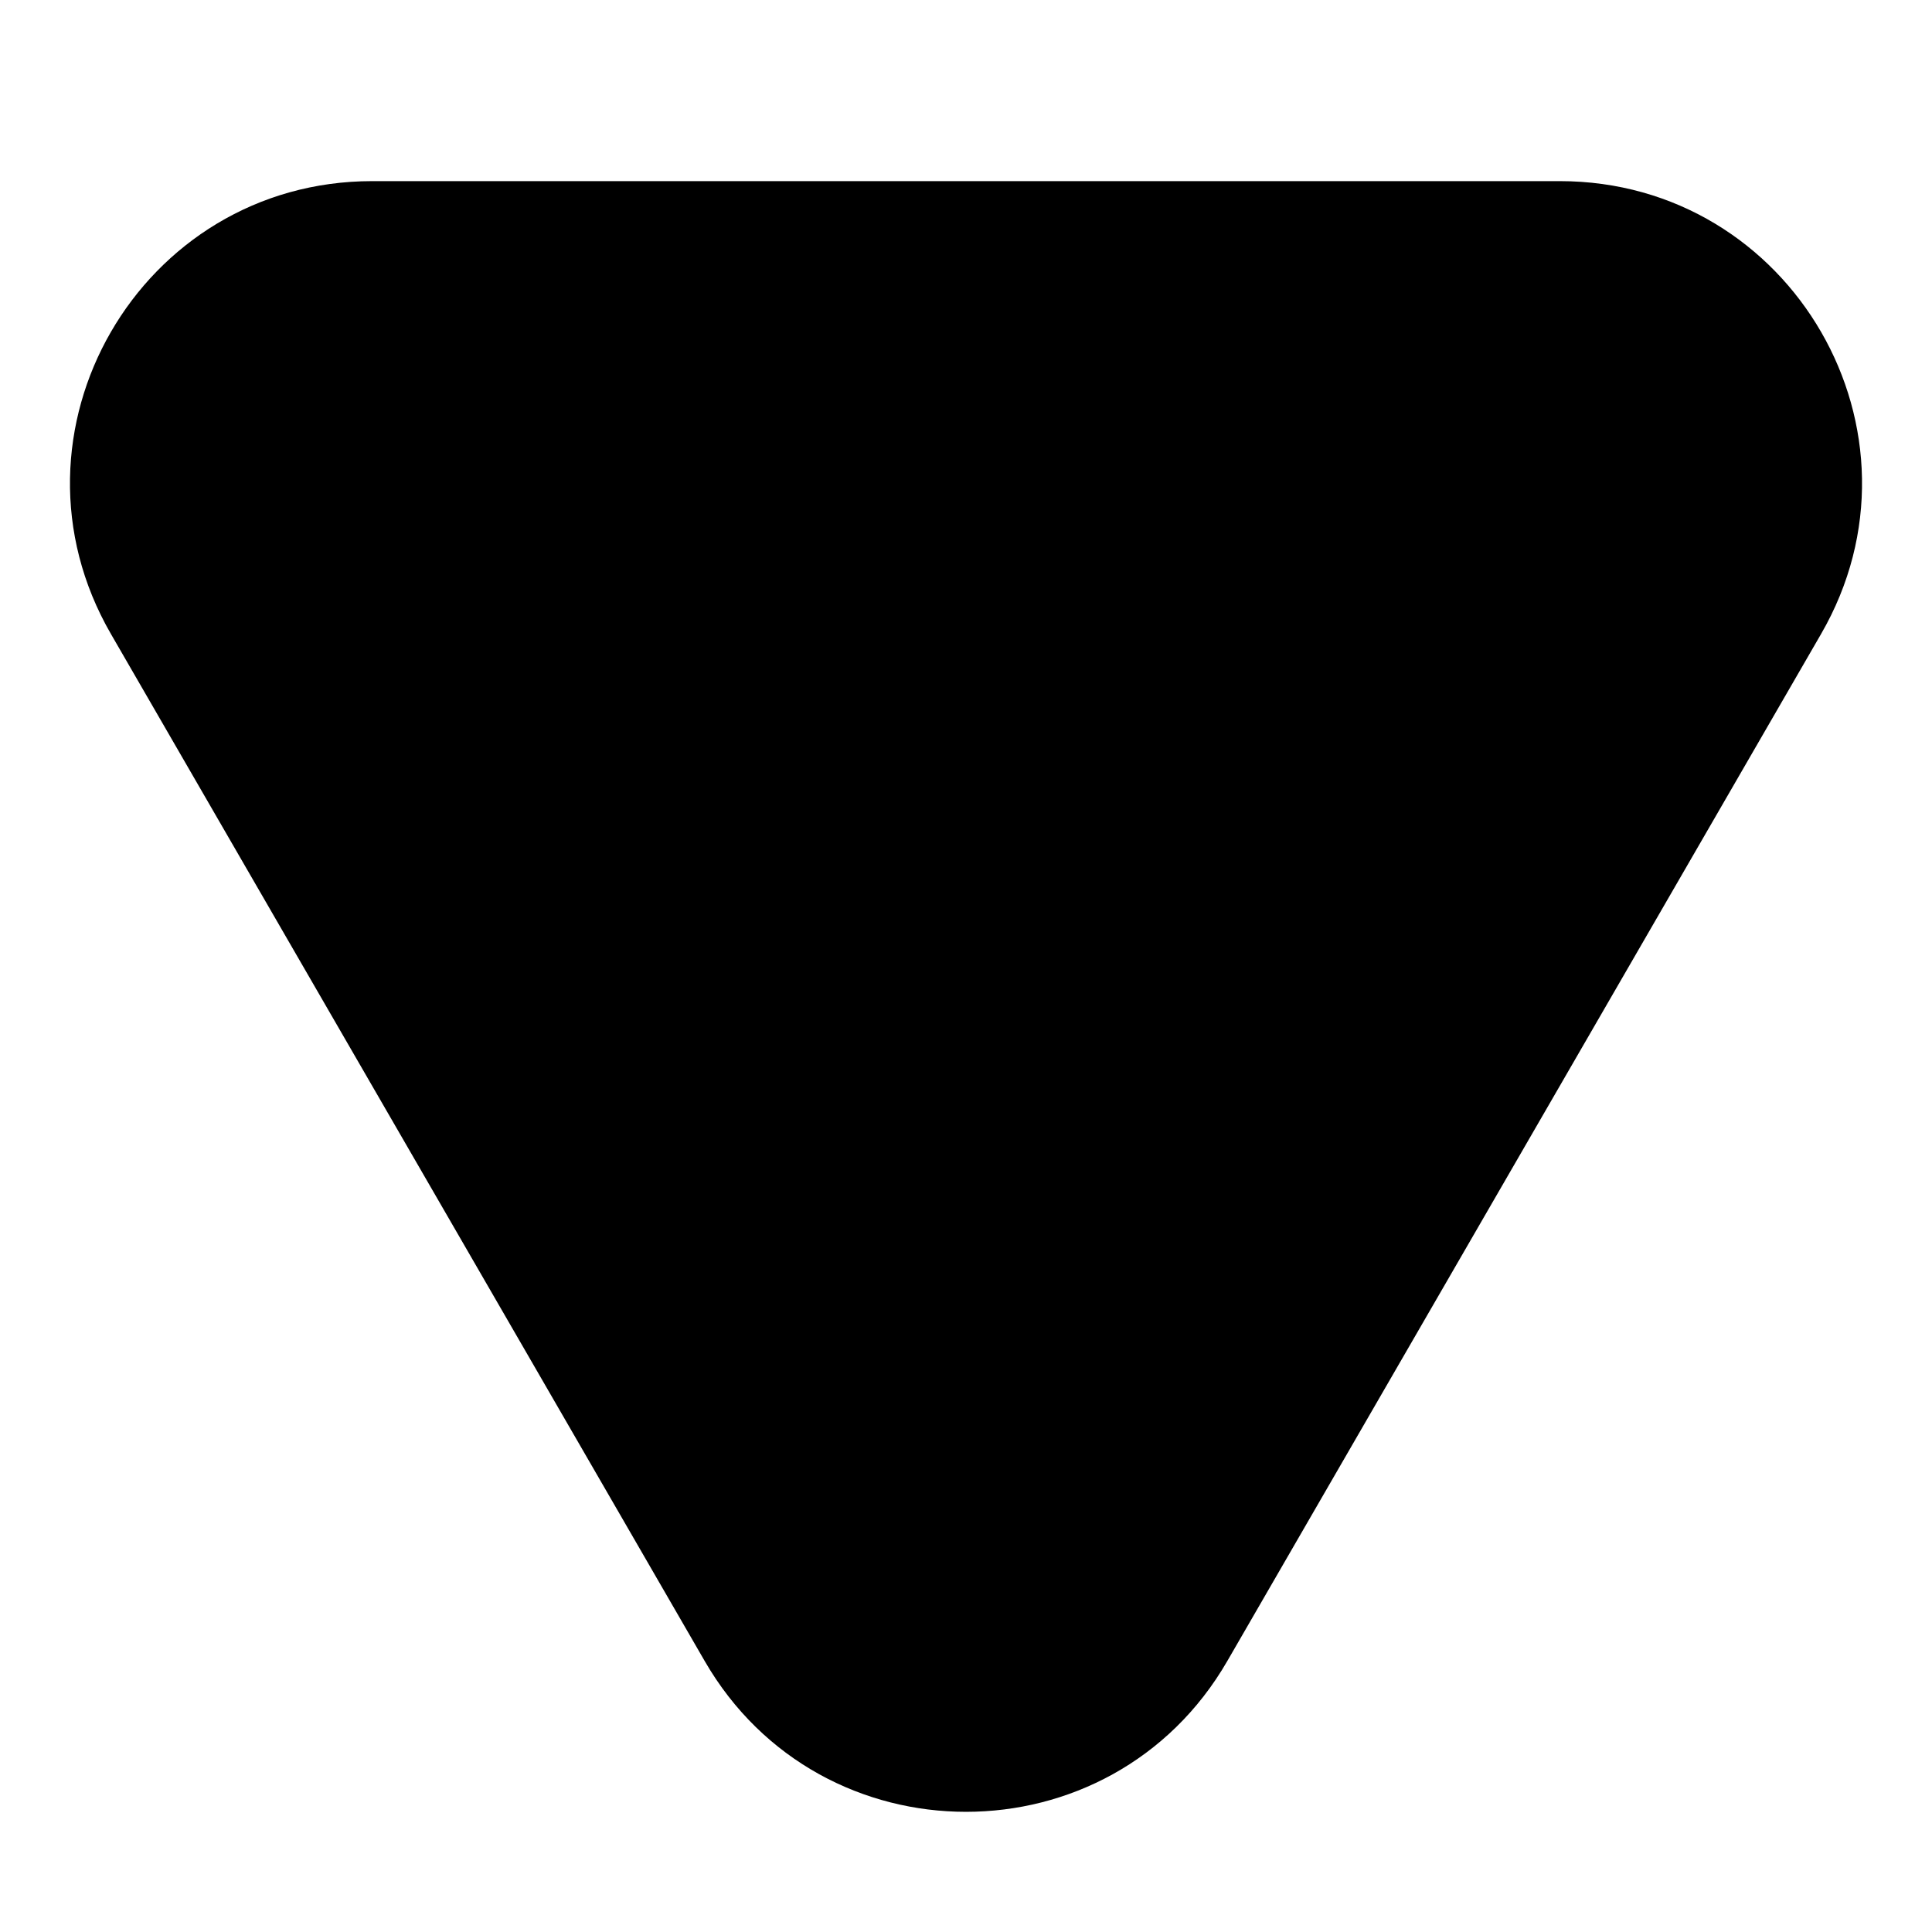
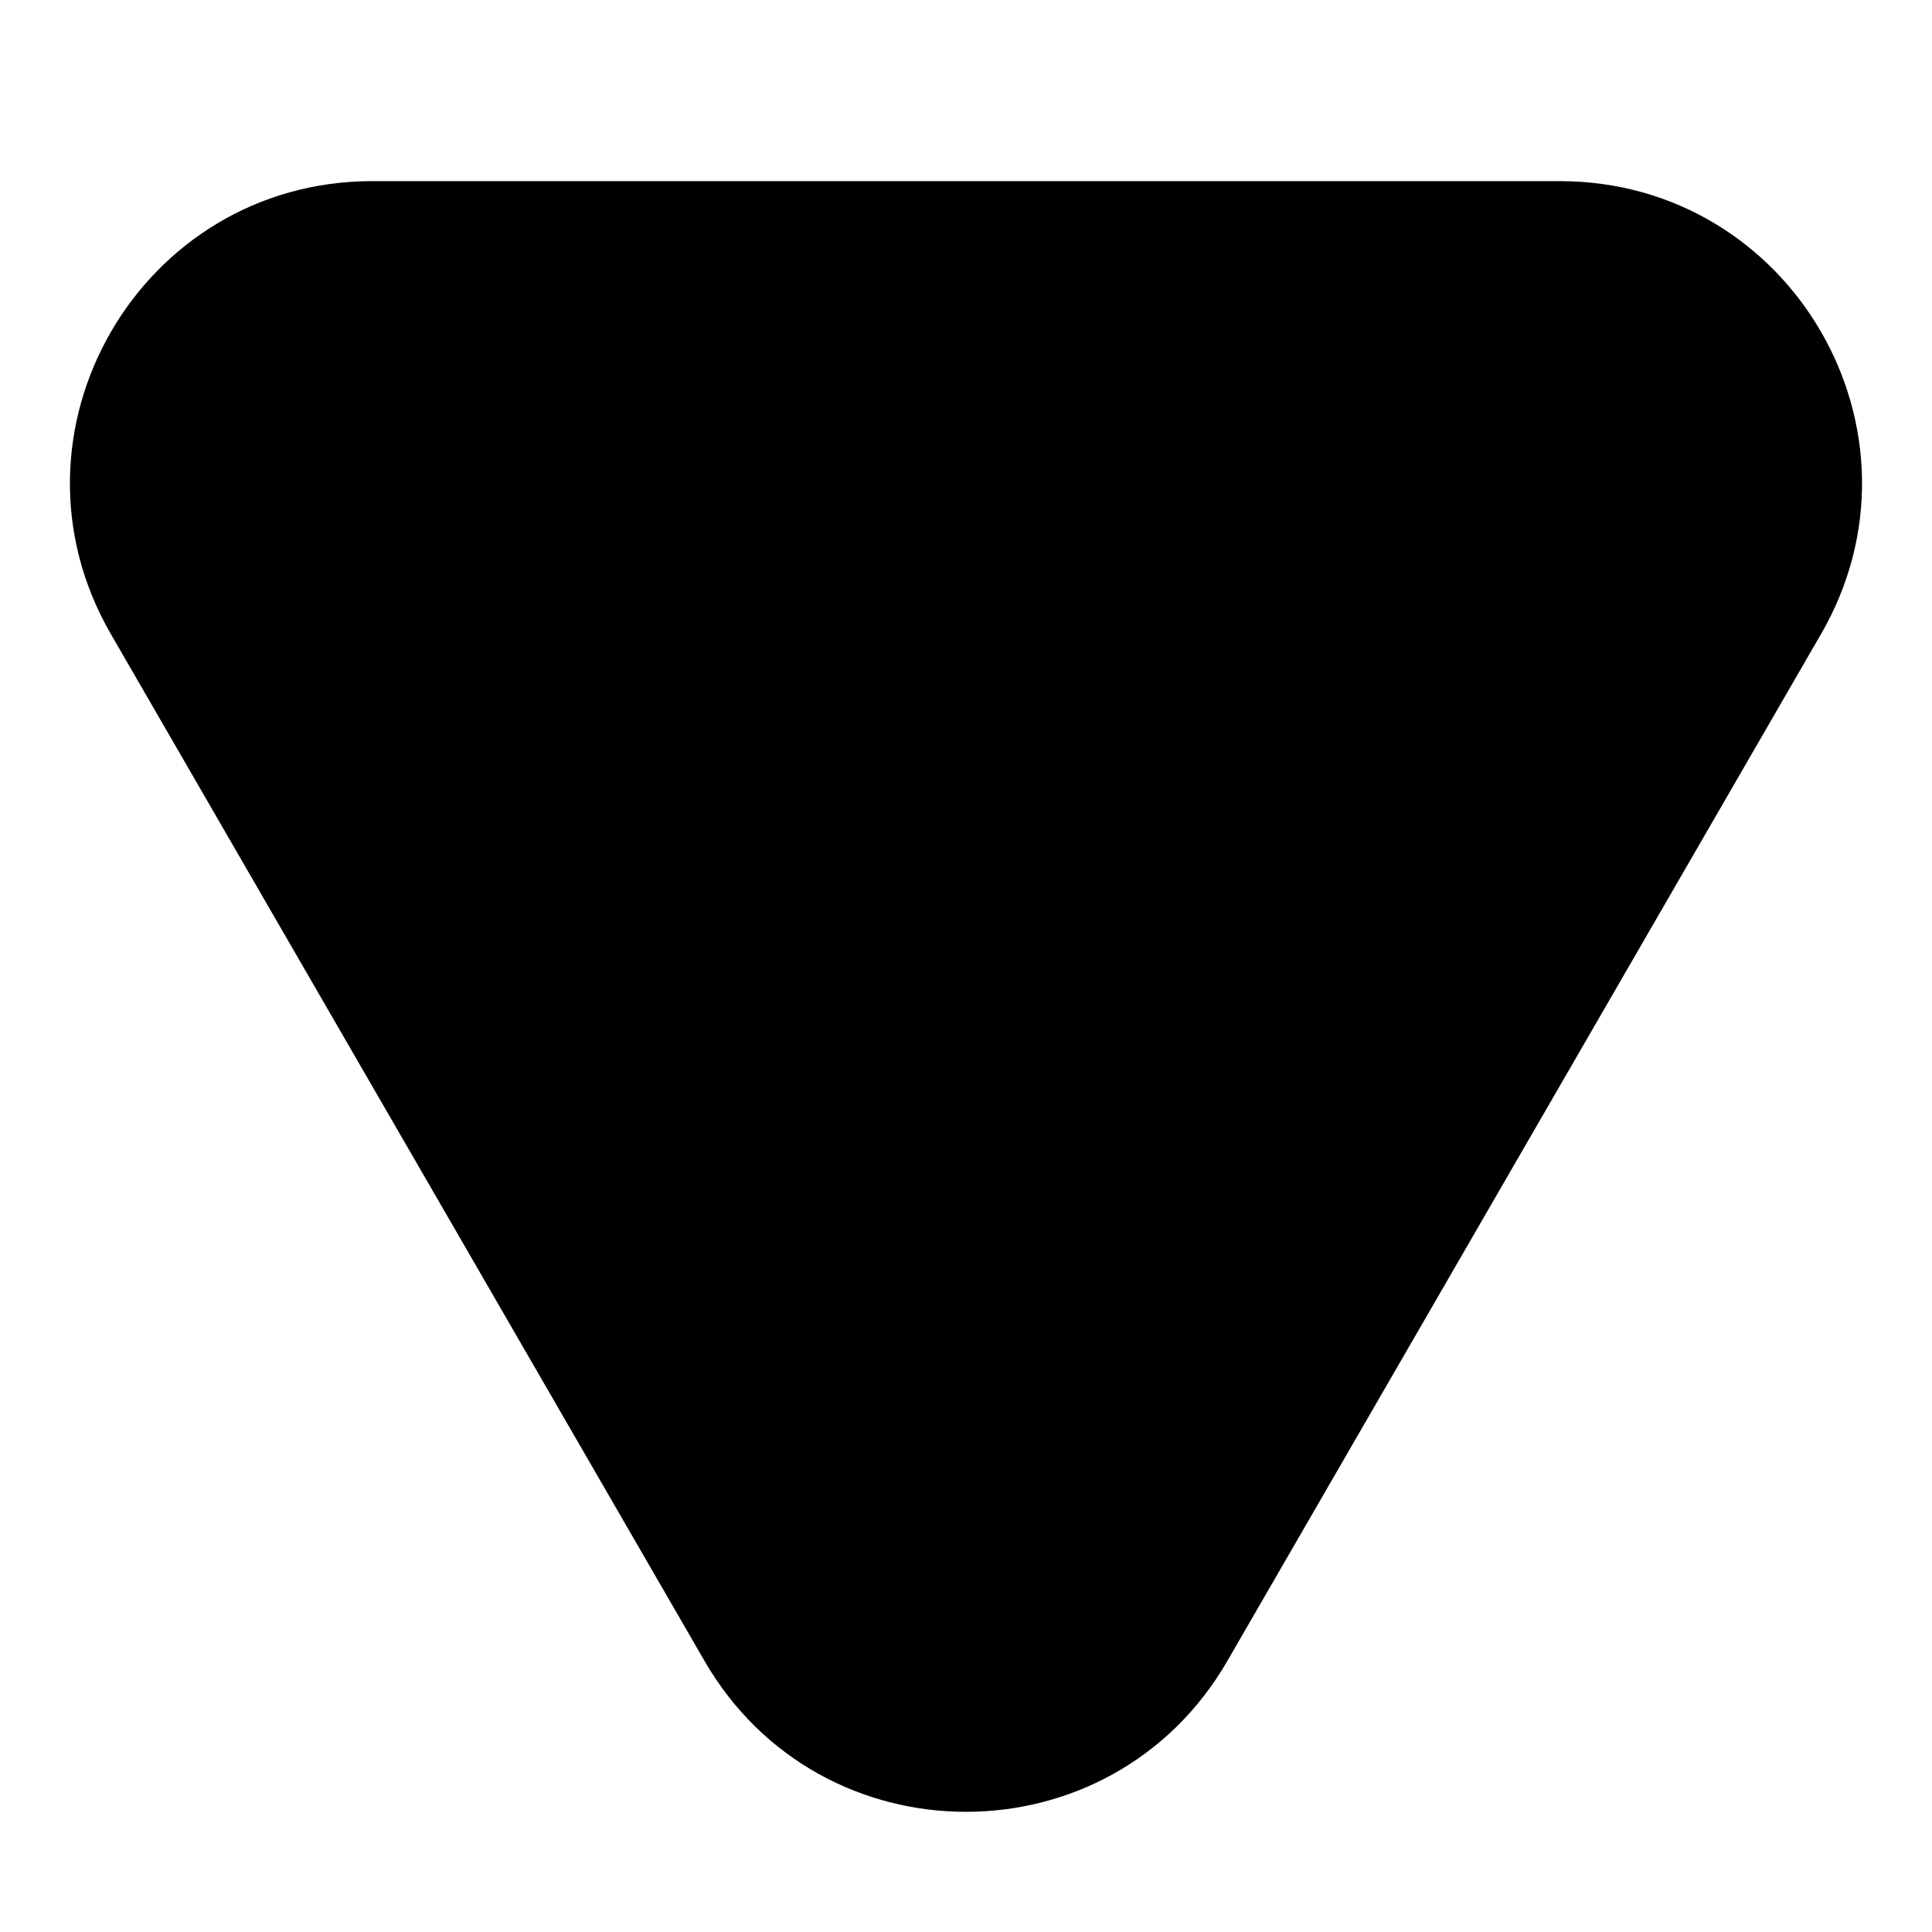
<svg xmlns="http://www.w3.org/2000/svg" width="16" height="16" fill="none" viewBox="0 0 16 16">
-   <path fill="currentColor" d="M10.164 13.756c-.962 1.665-3.366 1.665-4.328 0L.919 5.251C-.045 3.584 1.158 1.5 3.083 1.5h9.834c1.925 0 3.128 2.084 2.164 3.751l-4.917 8.505Z" />
+   <path fill="currentColor" d="M10.164 13.756c-.962 1.665-3.366 1.665-4.329 0L.918 5.251C-.045 3.584 1.158 1.5 3.083 1.5h9.834c1.925 0 3.128 2.084 2.164 3.751l-4.917 8.505Z" />
</svg>
